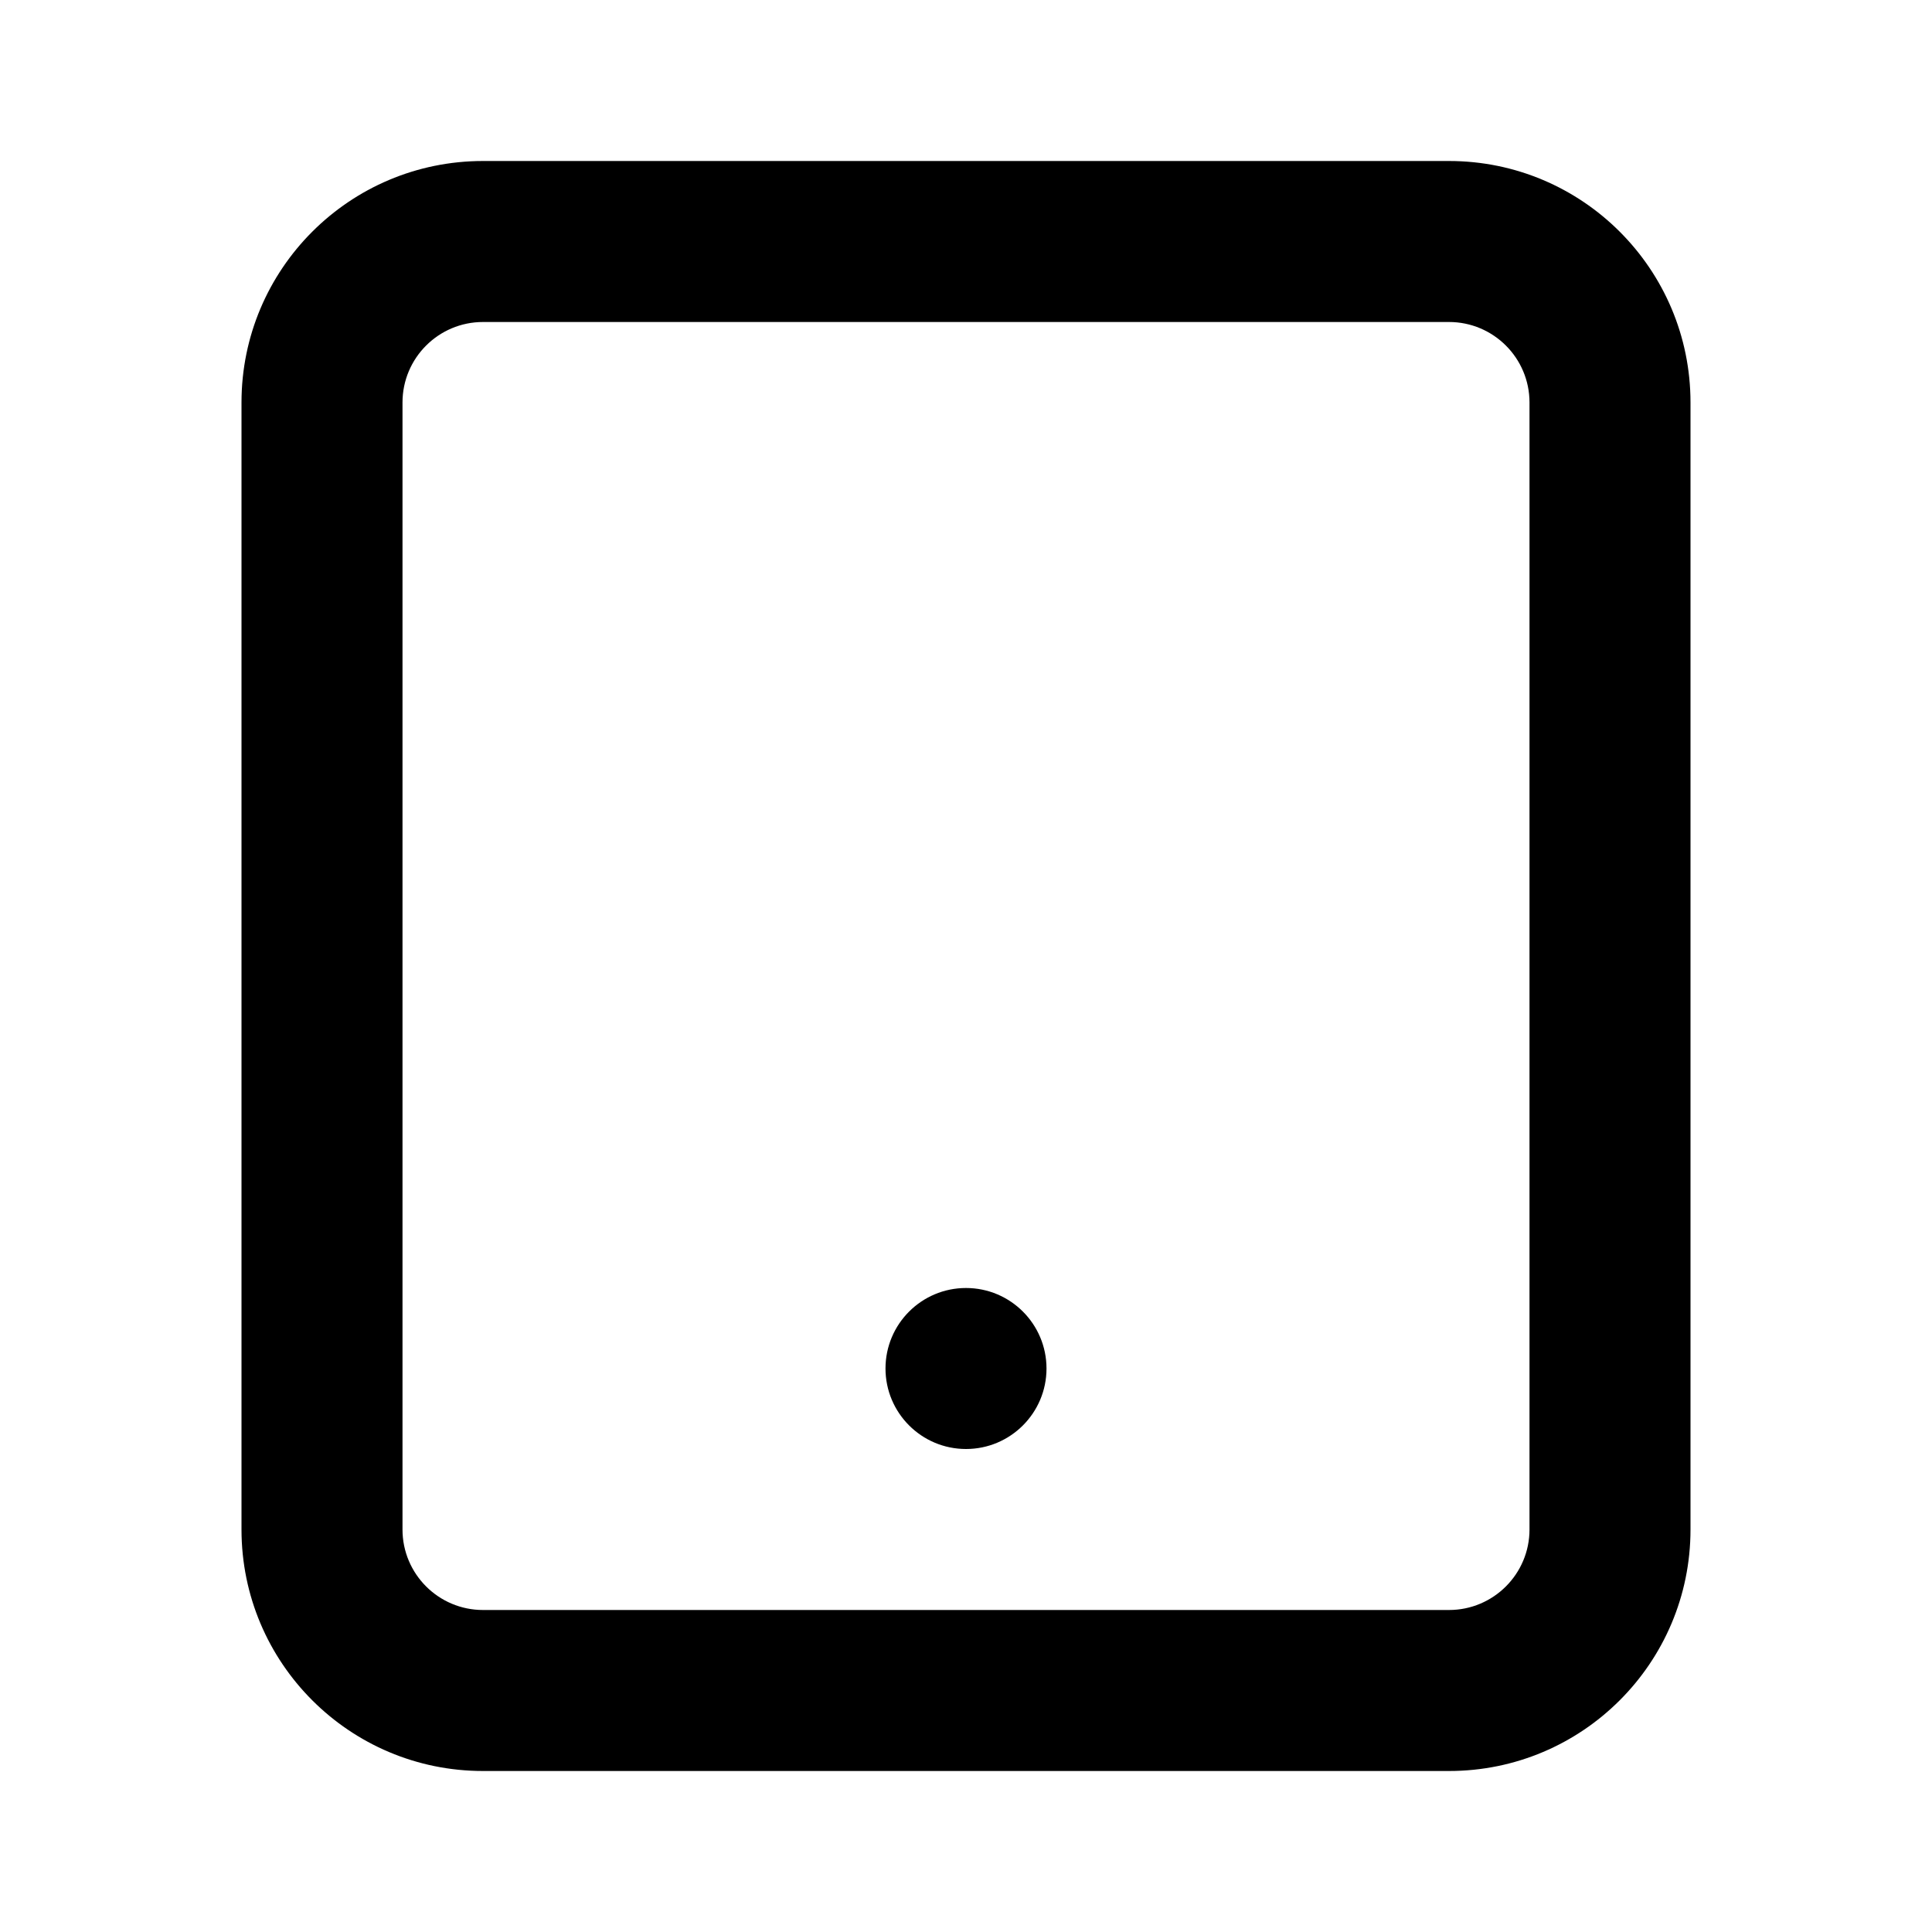
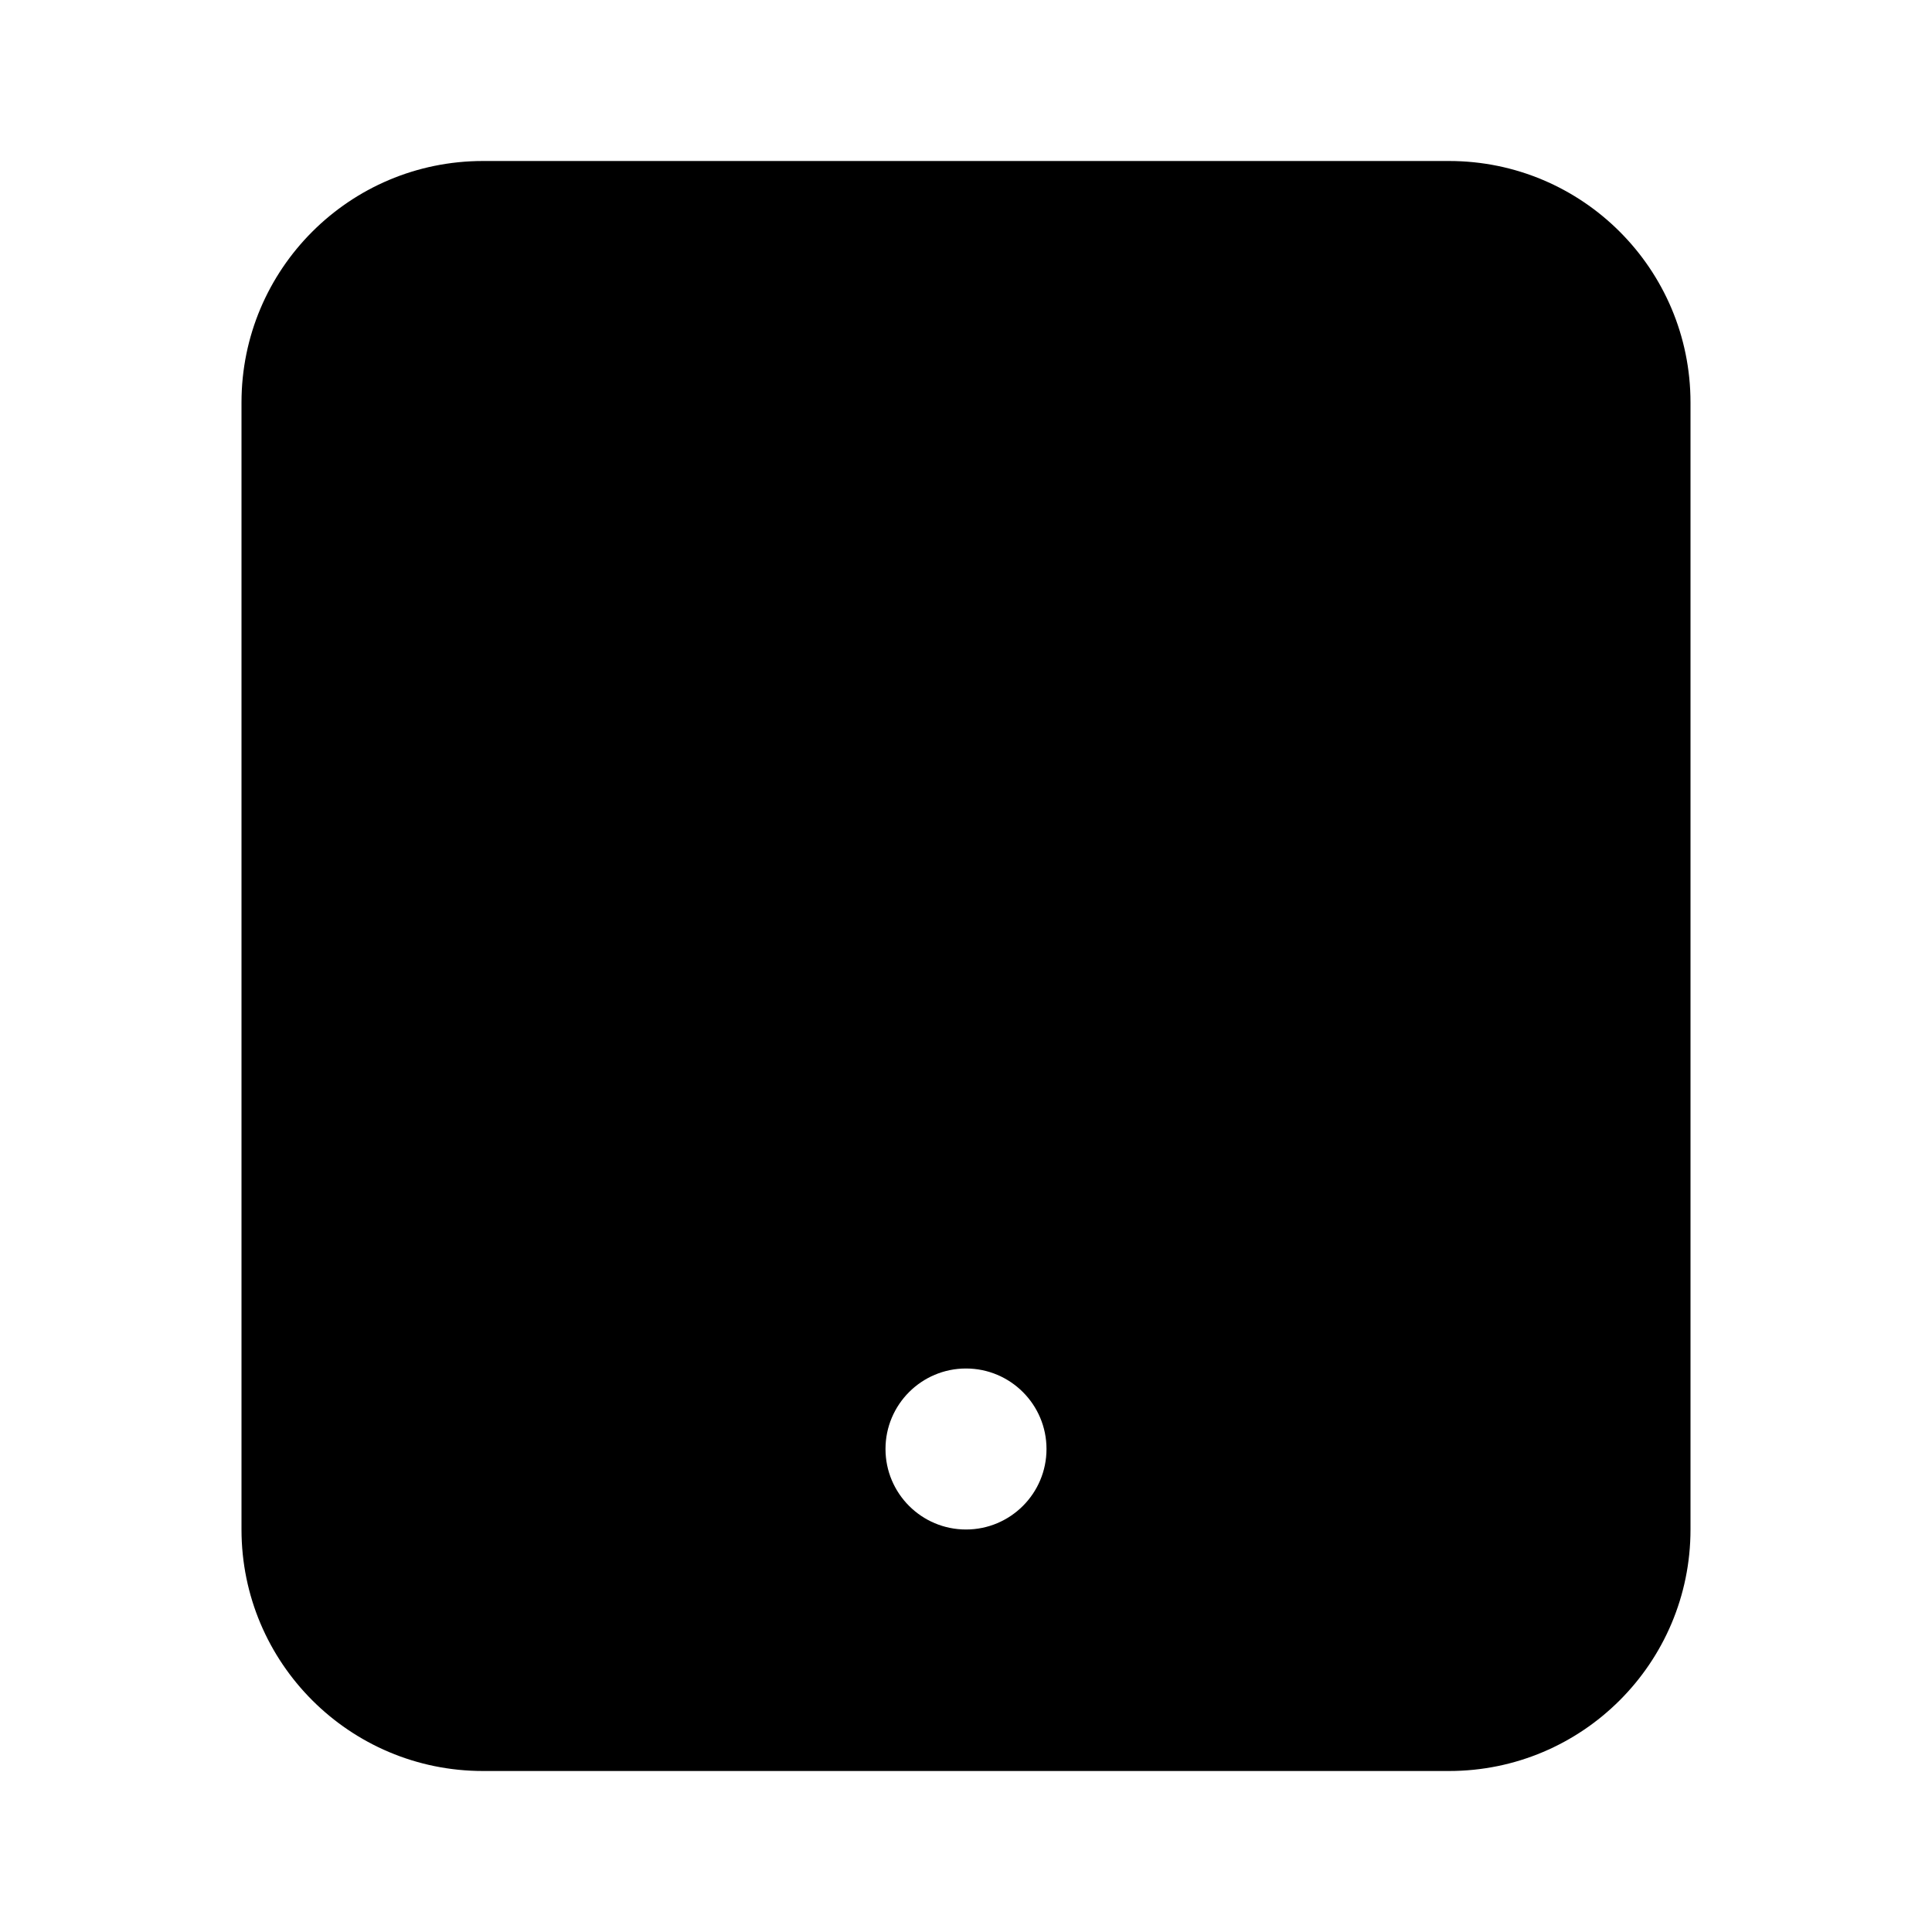
<svg xmlns="http://www.w3.org/2000/svg" width="24" height="24" viewBox="0 0 24 24">
-   <path d="M18,2 C19.657,2 21,3.343 21,5 L21,5 L21,19 C21,20.657 19.657,22 18,22 L18,22 L6,22 C4.343,22 3,20.657 3,19 L3,19 L3,5 C3,3.343 4.343,2 6,2 L6,2 Z M18,4 L6,4 C5.448,4 5,4.448 5,5 L5,5 L5,19 C5,19.552 5.448,20 6,20 L6,20 L18,20 C18.552,20 19,19.552 19,19 L19,19 L19,5 C19,4.448 18.552,4 18,4 L18,4 Z M12,16 C12.552,16 13,16.448 13,17 C13,17.552 12.552,18 12,18 C11.448,18 11,17.552 11,17 C11,16.448 11.448,16 12,16 Z" />
+   <path d="M18,2 C19.657,2 21,3.343 21,5 L21,5 L21,19 C21,20.657 19.657,22 18,22 L18,22 L6,22 C4.343,22 3,20.657 3,19 L3,19 L3,5 C3,3.343 4.343,2 6,2 L6,2 Z M12,17 C11.448,17 11,17.448 11,18 C11,18.552 11.448,19 12,19 C12.552,19 13,18.552 13,18 C13,17.448 12.552,17 12,17 Z" />
</svg>
